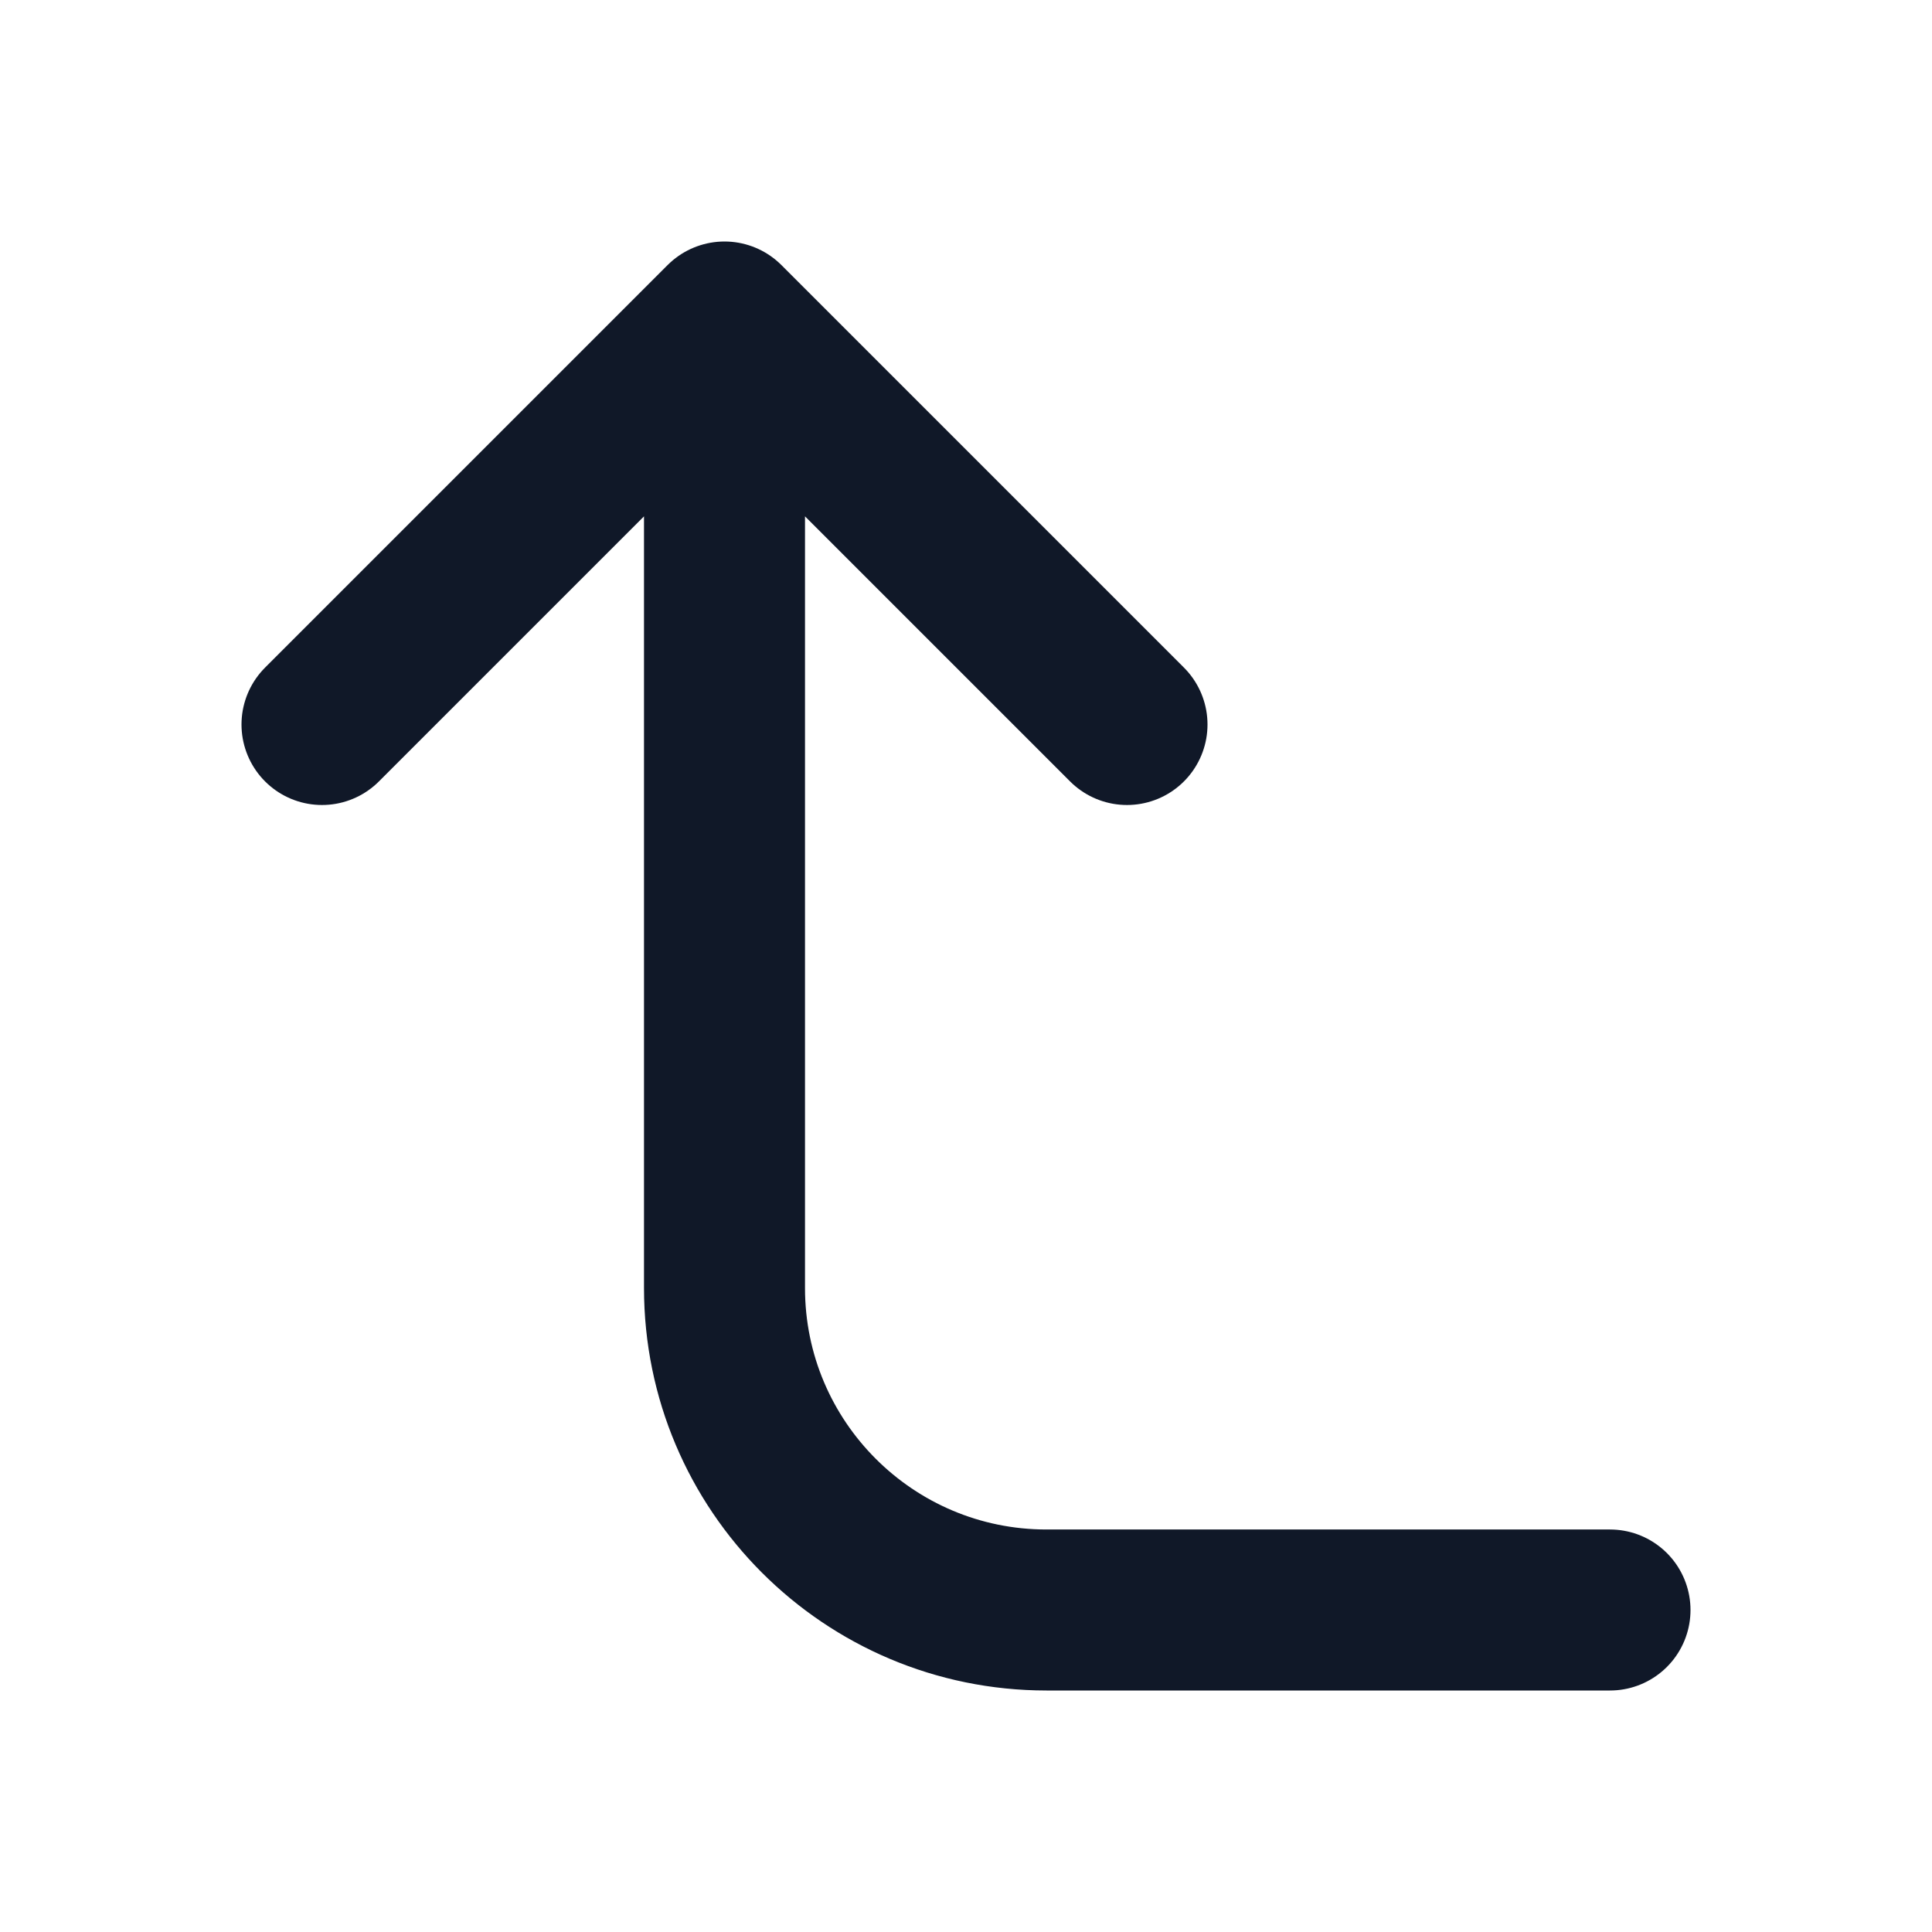
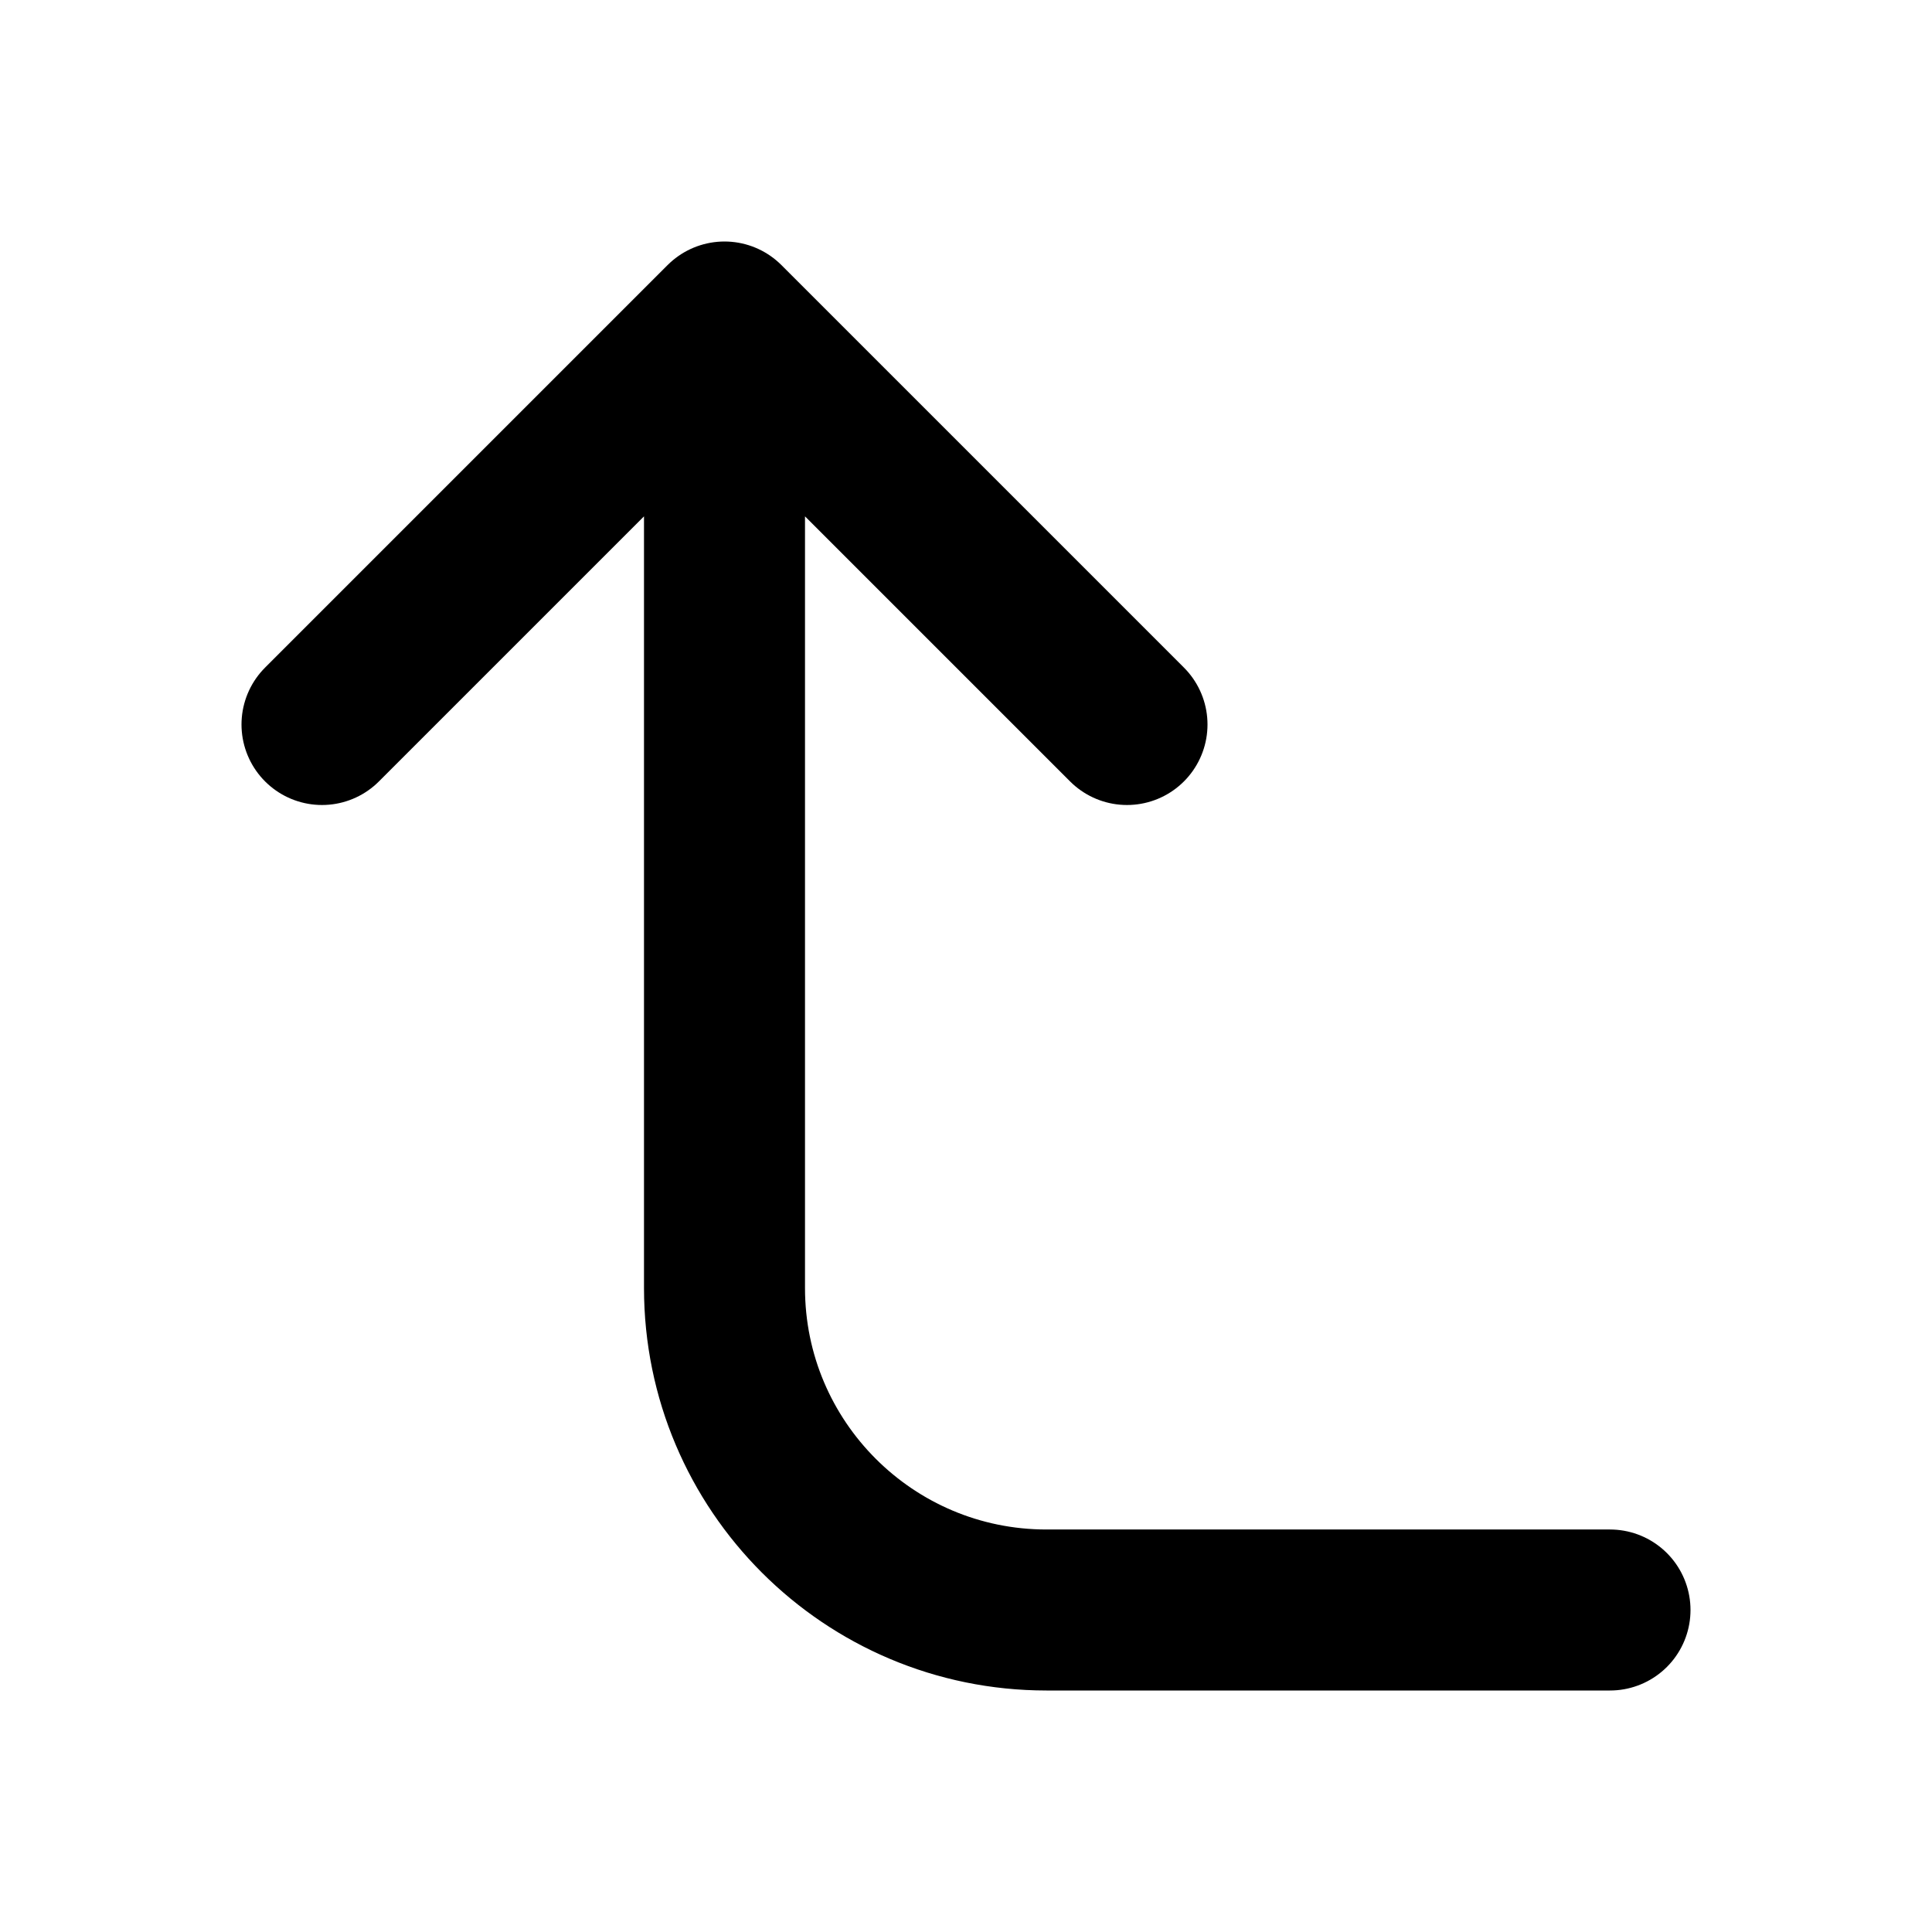
<svg xmlns="http://www.w3.org/2000/svg" width="24" height="24" fill="none">
-   <path stroke="#101828" stroke-linecap="round" stroke-linejoin="round" stroke-width="2" d="M14 9 9 4m0 0L4 9m5-5v12a4 4 0 0 0 4 4h7" />
+   <path stroke="currentColor" stroke-linecap="round" stroke-linejoin="round" stroke-width="2" d="M14 9 9 4m0 0L4 9m5-5v12a4 4 0 0 0 4 4h7" />
</svg>
